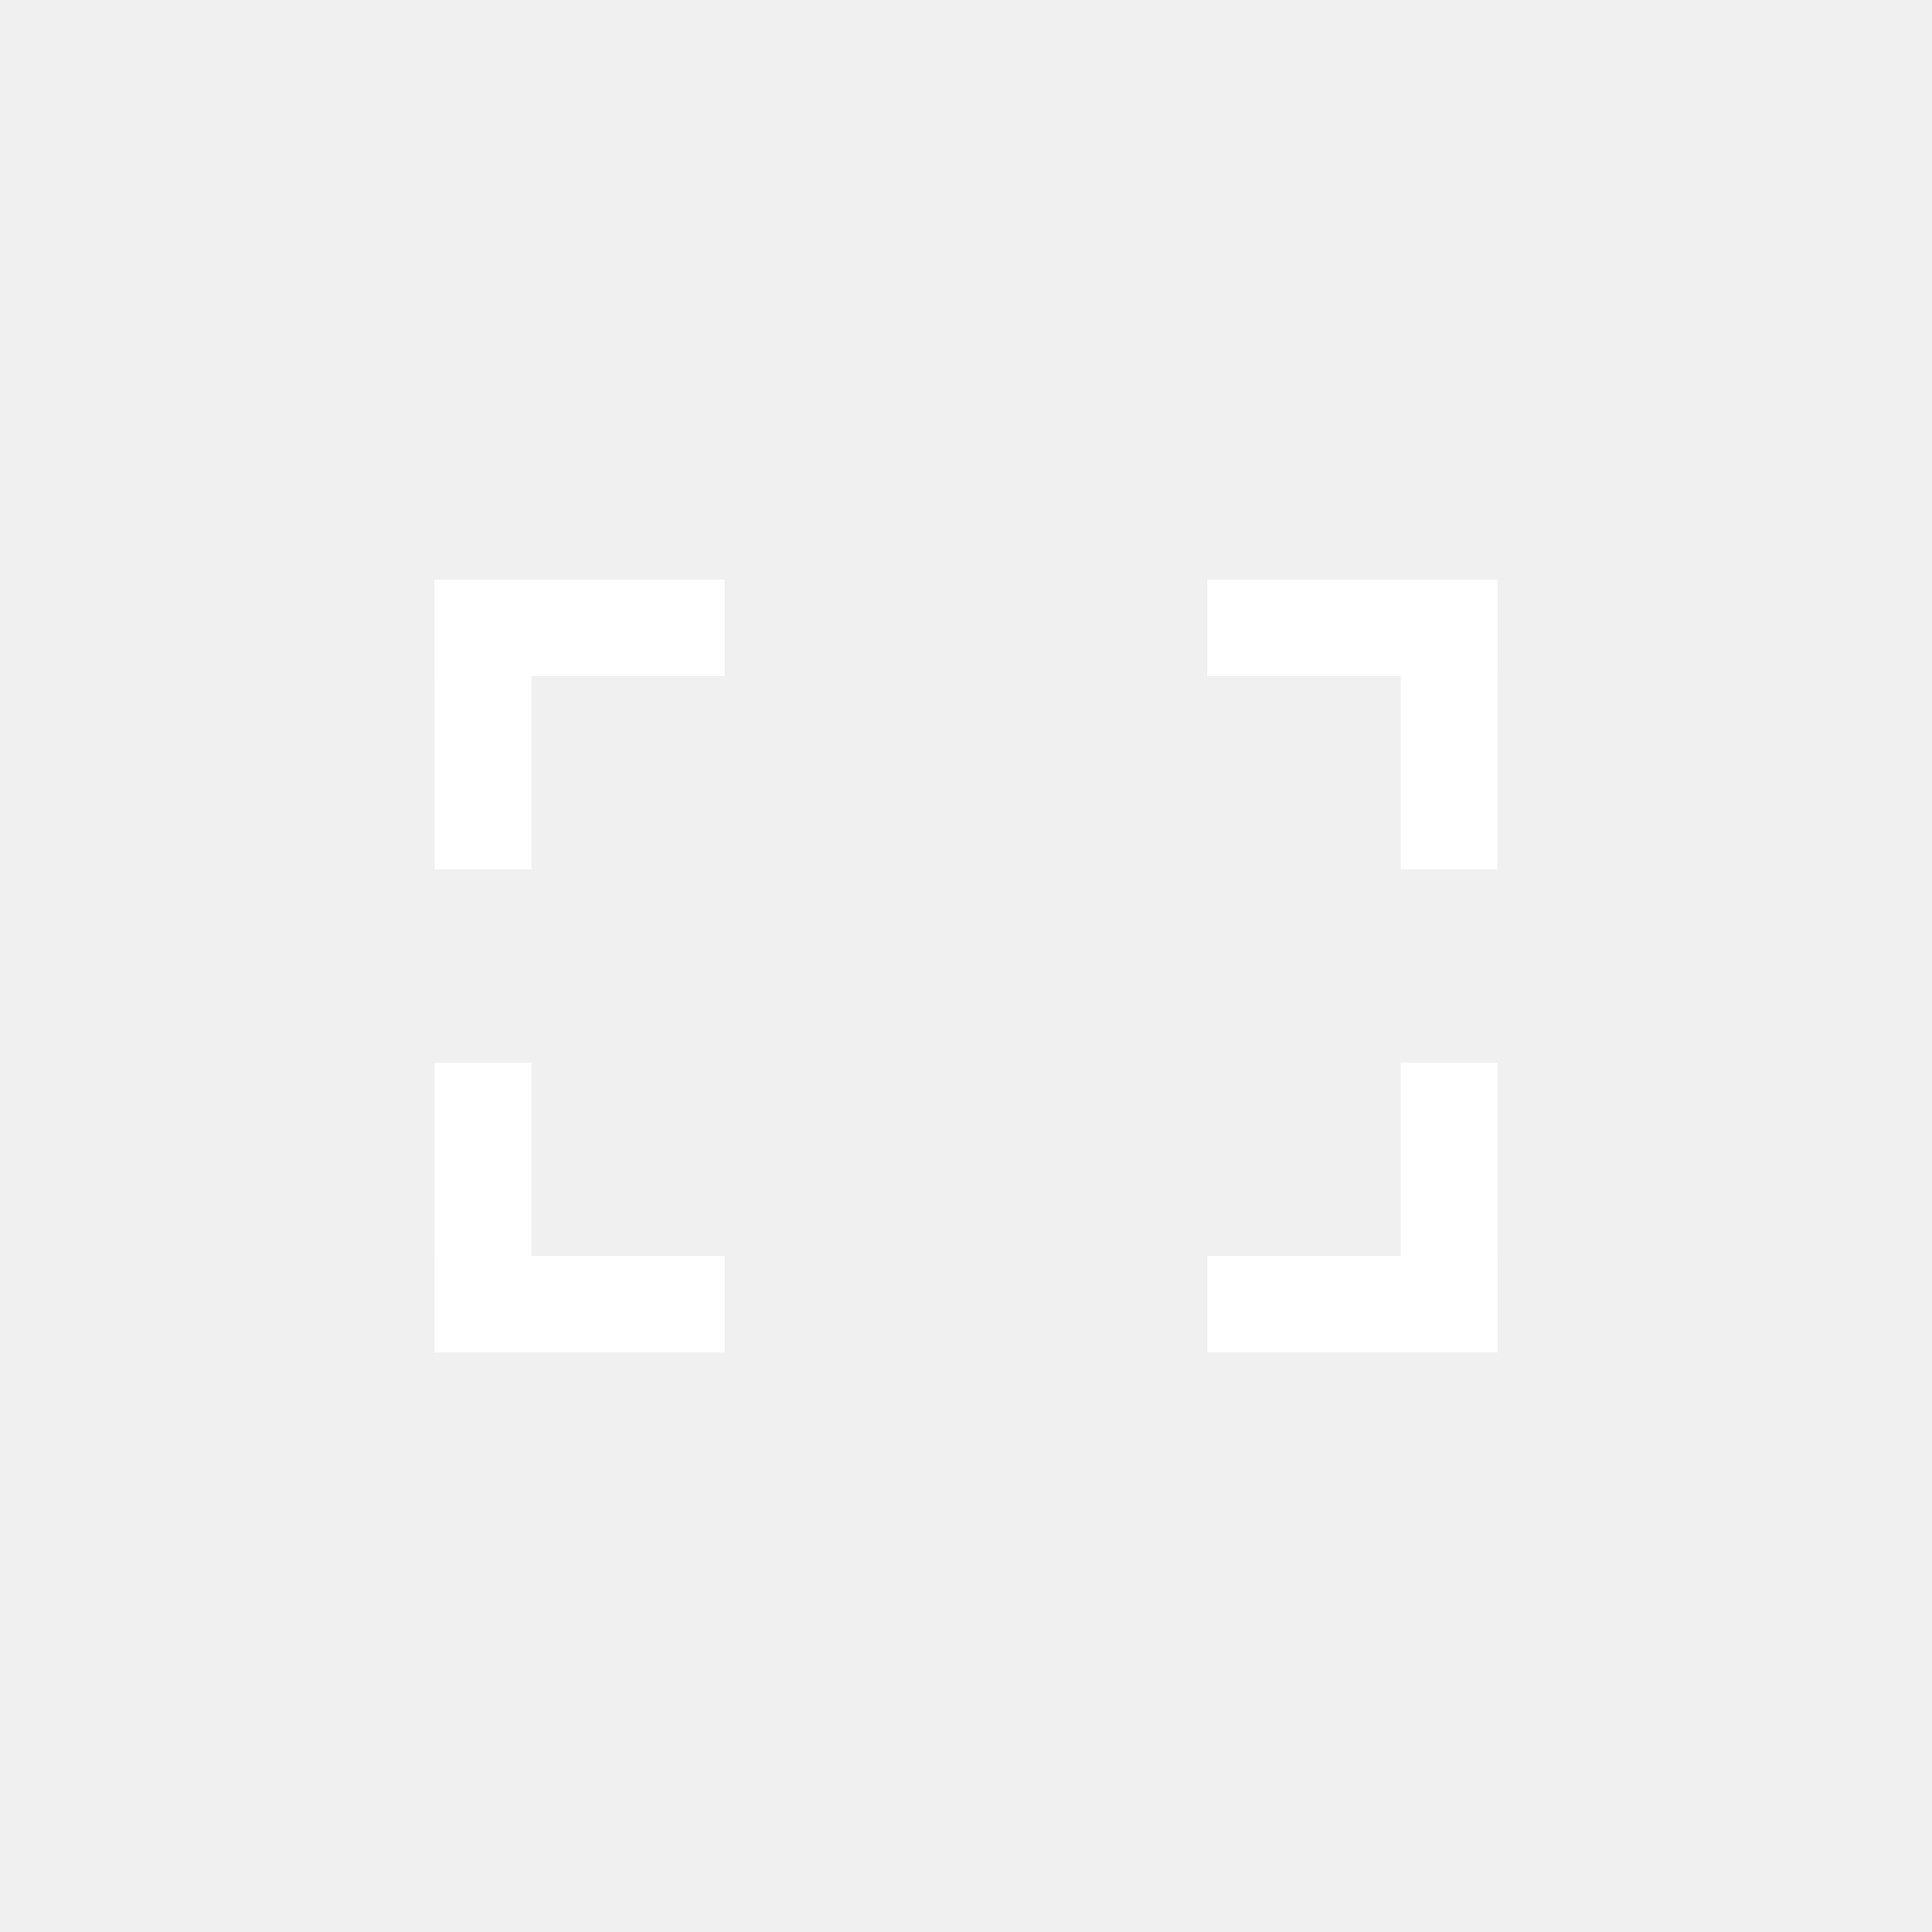
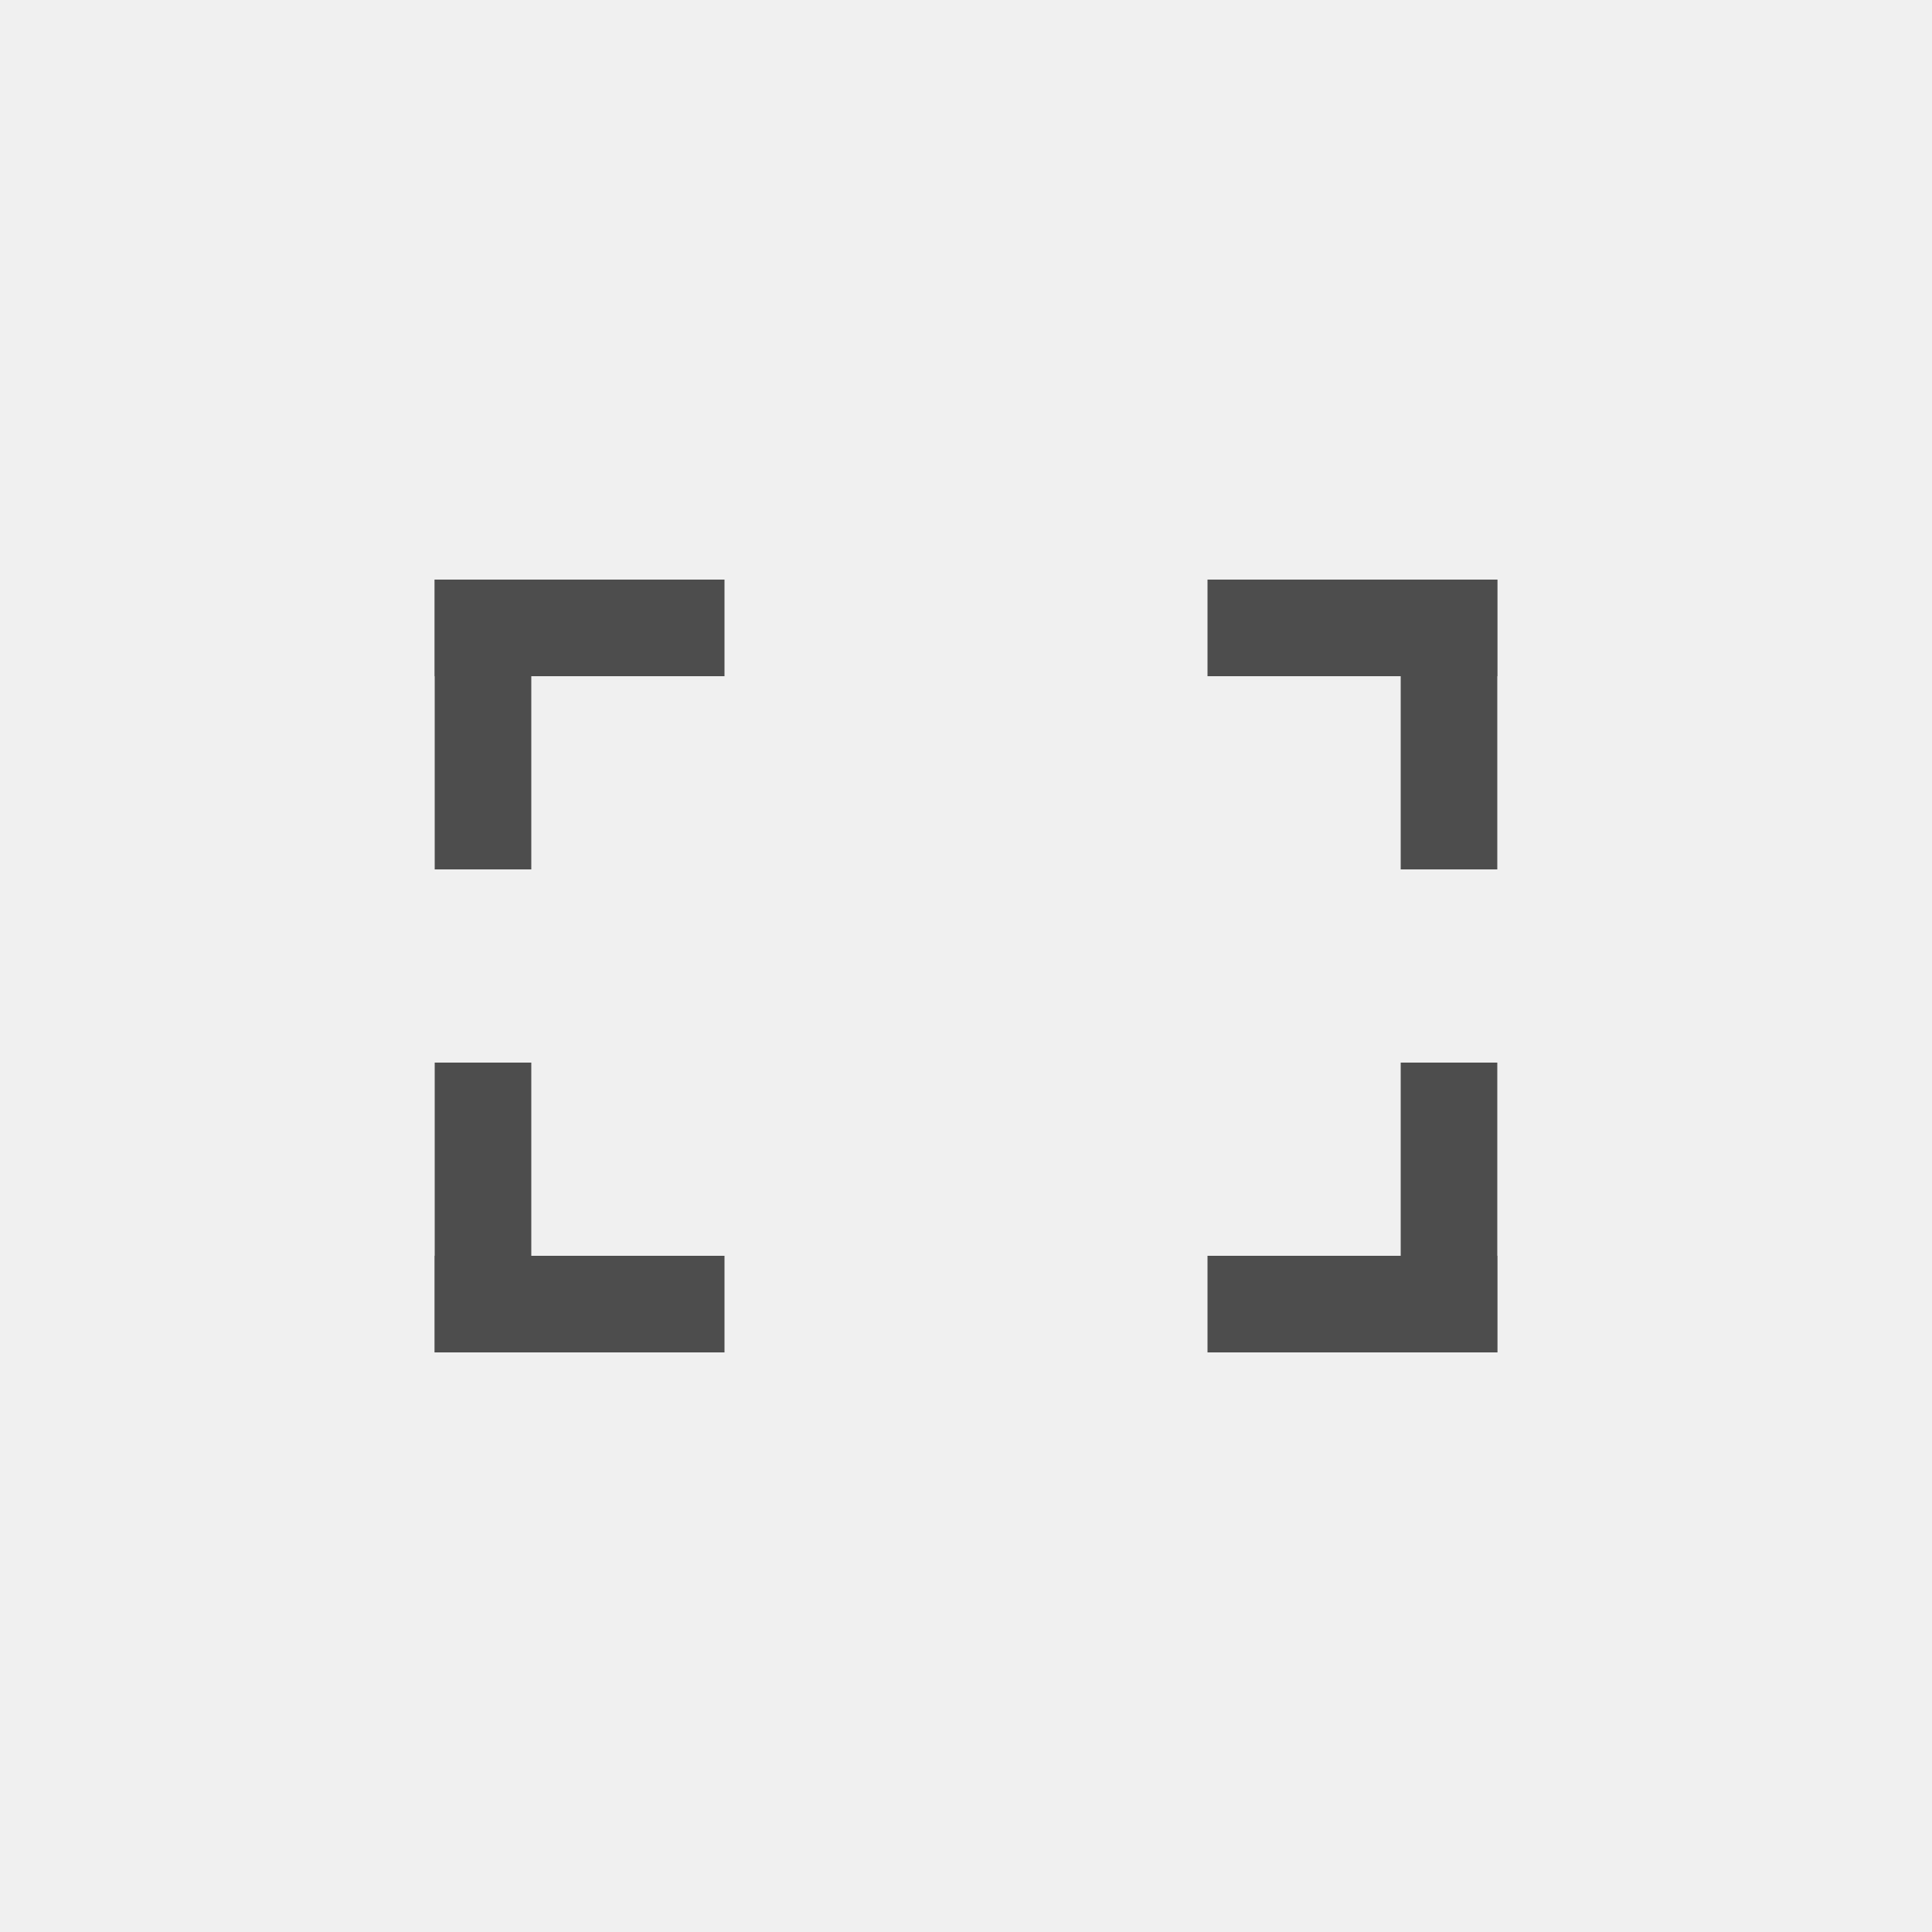
<svg xmlns="http://www.w3.org/2000/svg" width="40px" height="40px" viewBox="0 0 40 40" version="1.1">
-   <g id="0_Quarks/Icons/Preview/Fullscreen" stroke="none" stroke-width="1" fill="none" fill-rule="evenodd">
-     <rect id="Rectangle" fill="#FFFFFF" fill-rule="nonzero" x="25" y="12" width="6" height="2" />
-     <rect id="Rectangle-Copy-6" fill="#FFFFFF" fill-rule="nonzero" transform="translate(10, 15) rotate(-90) translate(-10, -15) " x="7" y="14" width="6" height="2" />
-     <rect id="Rectangle-Copy-2" fill="#FFFFFF" fill-rule="nonzero" transform="translate(12, 27) rotate(-180) translate(-12, -27) " x="9" y="26" width="6" height="2" />
-     <rect id="Rectangle-Copy-4" fill="#FFFFFF" fill-rule="nonzero" transform="translate(30, 25) rotate(-270) translate(-30, -25) " x="27" y="24" width="6" height="2" />
-     <rect id="Rectangle-Copy" fill="#FFFFFF" fill-rule="nonzero" transform="translate(30, 15) rotate(-90) translate(-30, -15) " x="27" y="14" width="6" height="2" />
-     <rect id="Rectangle-Copy-7" fill="#FFFFFF" fill-rule="nonzero" transform="translate(12, 13) rotate(-180) translate(-12, -13) " x="9" y="12" width="6" height="2" />
-     <rect id="Rectangle-Copy-3" fill="#FFFFFF" fill-rule="nonzero" transform="translate(10, 25) rotate(-270) translate(-10, -25) " x="7" y="24" width="6" height="2" />
-     <rect id="Rectangle-Copy-5" fill="#FFFFFF" fill-rule="nonzero" x="25" y="26" width="6" height="2" />
+   <g id="Artboard" stroke="none" stroke-width="1" fill="none" fill-rule="evenodd">
+     <g id="Group-27" transform="translate(9, 12)" fill="#4D4D4D" fill-rule="nonzero">
+       <rect id="Rectangle" x="16" y="0" width="6" height="2" />
+       <rect id="Rectangle-Copy-6" transform="translate(1, 3) rotate(-90) translate(-1, -3) " x="-2" y="2" width="6" height="2" />
+       <rect id="Rectangle-Copy-2" transform="translate(3, 15) rotate(-180) translate(-3, -15) " x="0" y="14" width="6" height="2" />
+       <rect id="Rectangle-Copy-4" transform="translate(21, 13) rotate(-270) translate(-21, -13) " x="18" y="12" width="6" height="2" />
+       <rect id="Rectangle-Copy" transform="translate(21, 3) rotate(-90) translate(-21, -3) " x="18" y="2" width="6" height="2" />
+       <rect id="Rectangle-Copy-7" transform="translate(3, 1) rotate(-180) translate(-3, -1) " x="0" y="9.09494702e-13" width="6" height="2" />
+       <rect id="Rectangle-Copy-3" transform="translate(1, 13) rotate(-270) translate(-1, -13) " x="-2" y="12" width="6" height="2" />
+       <rect id="Rectangle-Copy-5" x="16" y="14" width="6" height="2" />
+     </g>
  </g>
</svg>
